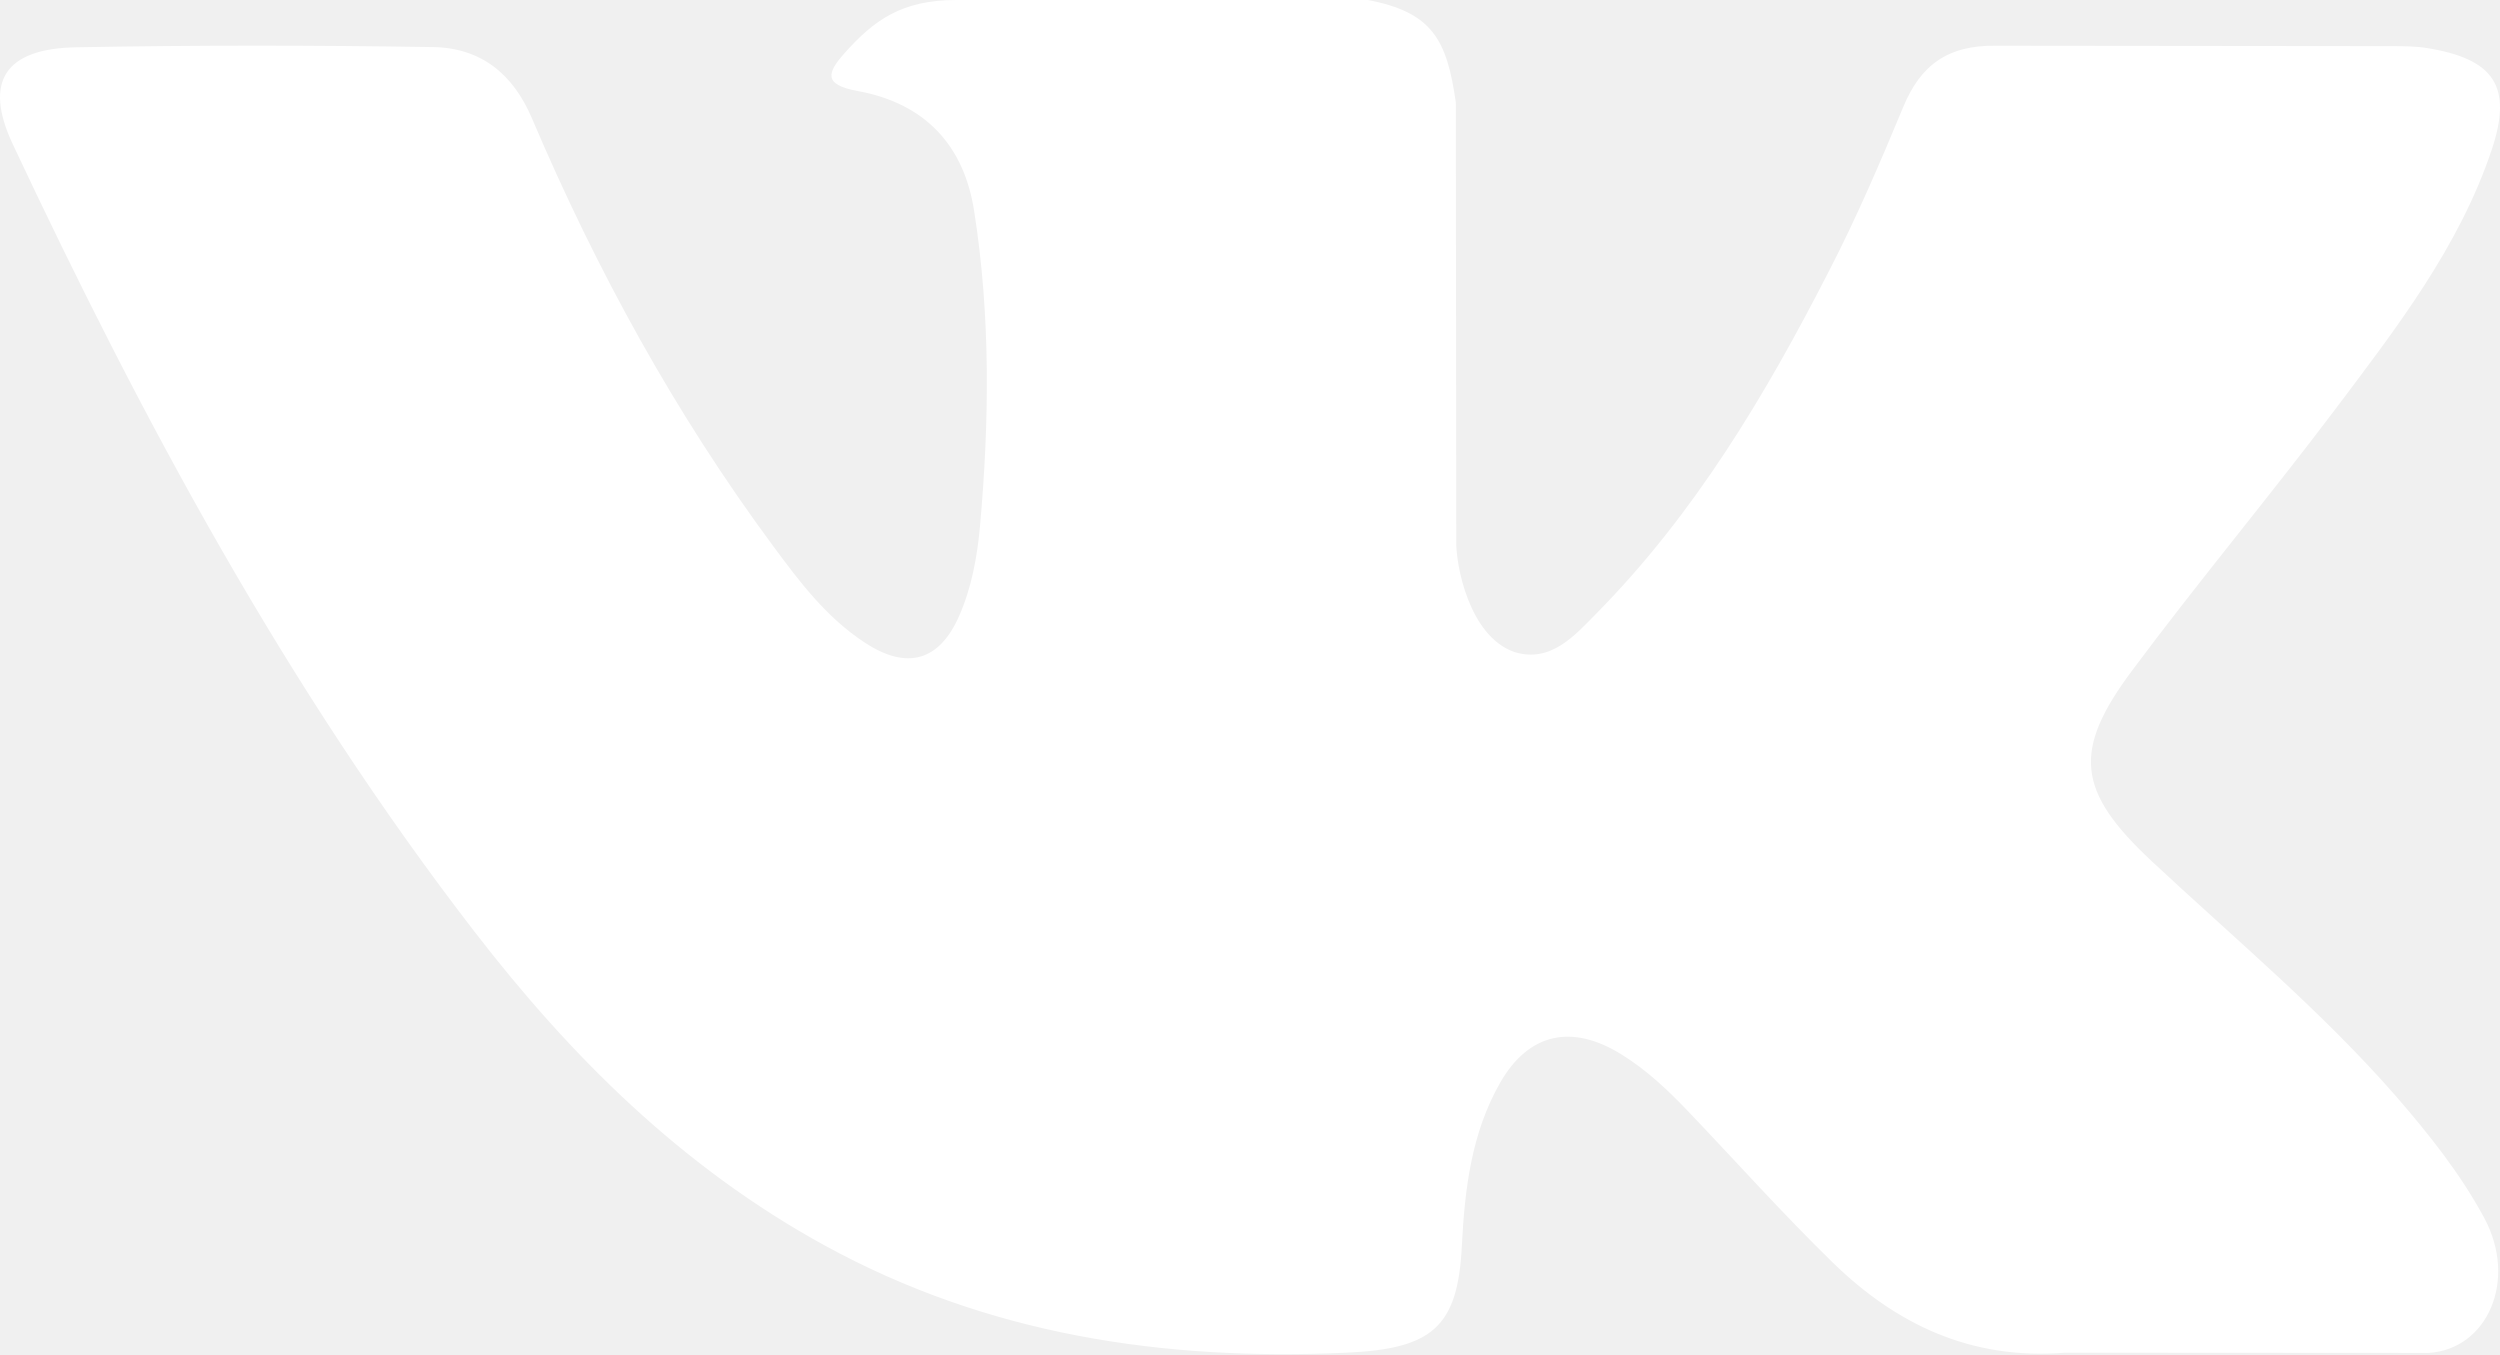
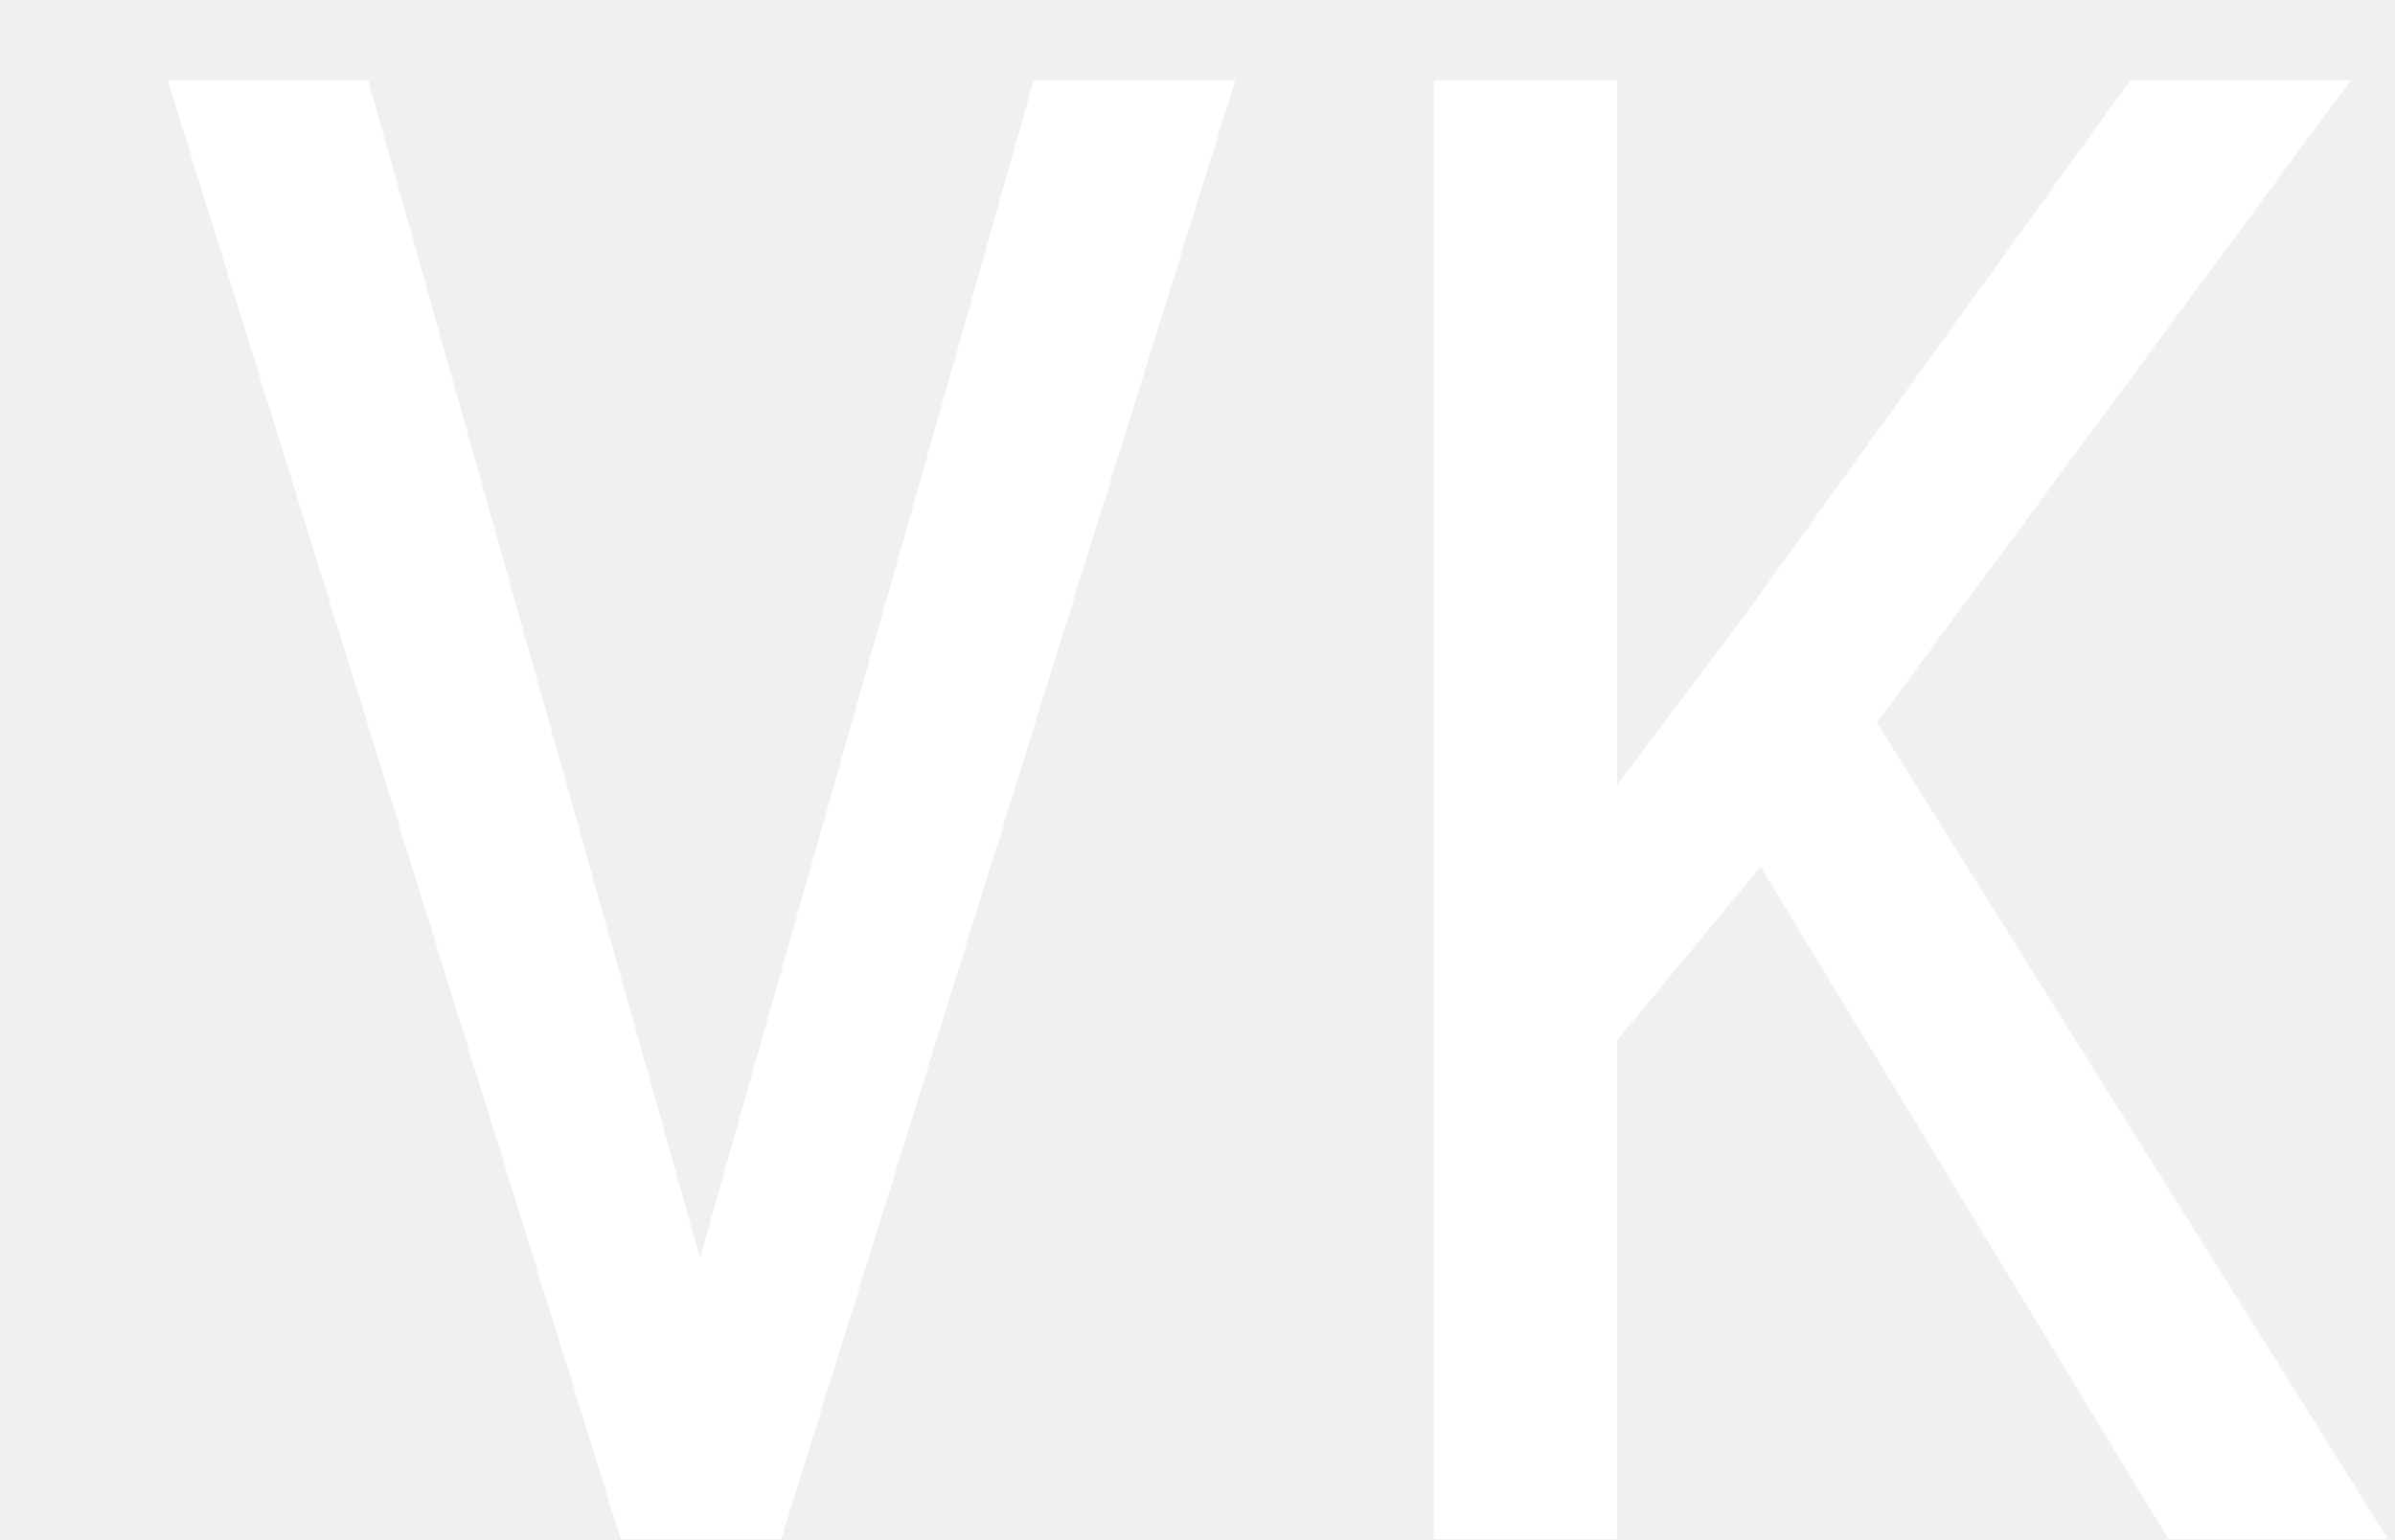
- <svg xmlns="http://www.w3.org/2000/svg" width="24" height="13" viewBox="0 0 24 13" fill="none">
-   <path fill-rule="evenodd" clip-rule="evenodd" d="M20.655 8.266C21.451 9.01 22.292 9.71 23.006 10.529C23.321 10.893 23.62 11.268 23.848 11.691C24.172 12.291 23.879 12.952 23.316 12.988L19.82 12.986C18.918 13.058 18.199 12.71 17.594 12.12C17.11 11.648 16.662 11.146 16.196 10.658C16.005 10.459 15.806 10.271 15.567 10.123C15.09 9.826 14.675 9.917 14.402 10.393C14.125 10.878 14.062 11.415 14.034 11.955C13.997 12.743 13.748 12.95 12.921 12.986C11.154 13.066 9.476 12.81 7.918 11.957C6.544 11.204 5.479 10.142 4.552 8.94C2.746 6.598 1.364 4.026 0.121 1.381C-0.158 0.785 0.046 0.465 0.733 0.454C1.874 0.433 3.014 0.434 4.156 0.452C4.62 0.459 4.926 0.713 5.105 1.132C5.723 2.585 6.478 3.967 7.426 5.247C7.678 5.588 7.935 5.929 8.302 6.169C8.707 6.435 9.016 6.347 9.207 5.915C9.328 5.641 9.381 5.345 9.408 5.052C9.498 4.042 9.51 3.033 9.352 2.027C9.255 1.399 8.885 0.992 8.23 0.873C7.896 0.812 7.946 0.693 8.107 0.511C8.388 0.196 8.653 0 9.18 0H13.131C13.753 0.118 13.891 0.385 13.976 0.984L13.98 5.185C13.973 5.417 14.101 6.106 14.537 6.259C14.887 6.368 15.117 6.101 15.326 5.889C16.273 4.928 16.948 3.792 17.551 2.616C17.819 2.099 18.049 1.562 18.272 1.025C18.437 0.627 18.697 0.431 19.165 0.439L22.968 0.443C23.081 0.443 23.195 0.444 23.304 0.462C23.945 0.567 24.121 0.831 23.923 1.43C23.611 2.369 23.004 3.152 22.411 3.939C21.777 4.779 21.099 5.59 20.47 6.435C19.892 7.207 19.938 7.596 20.655 8.266Z" fill="white" />
+ <svg xmlns="http://www.w3.org/2000/svg" width="14" height="9" viewBox="0 0 14 9" fill="none">
+   <path d="M4.092 7.354L6.043 0.469H7.221L4.566 9H3.629L0.98 0.469H2.152L4.092 7.354ZM10.291 5.068L9.453 6.082V9H8.381V0.469H9.453V4.588L10.156 3.656L12.453 0.469H13.742L10.971 4.225L13.959 9H12.676L10.291 5.068Z" fill="white" />
</svg>
